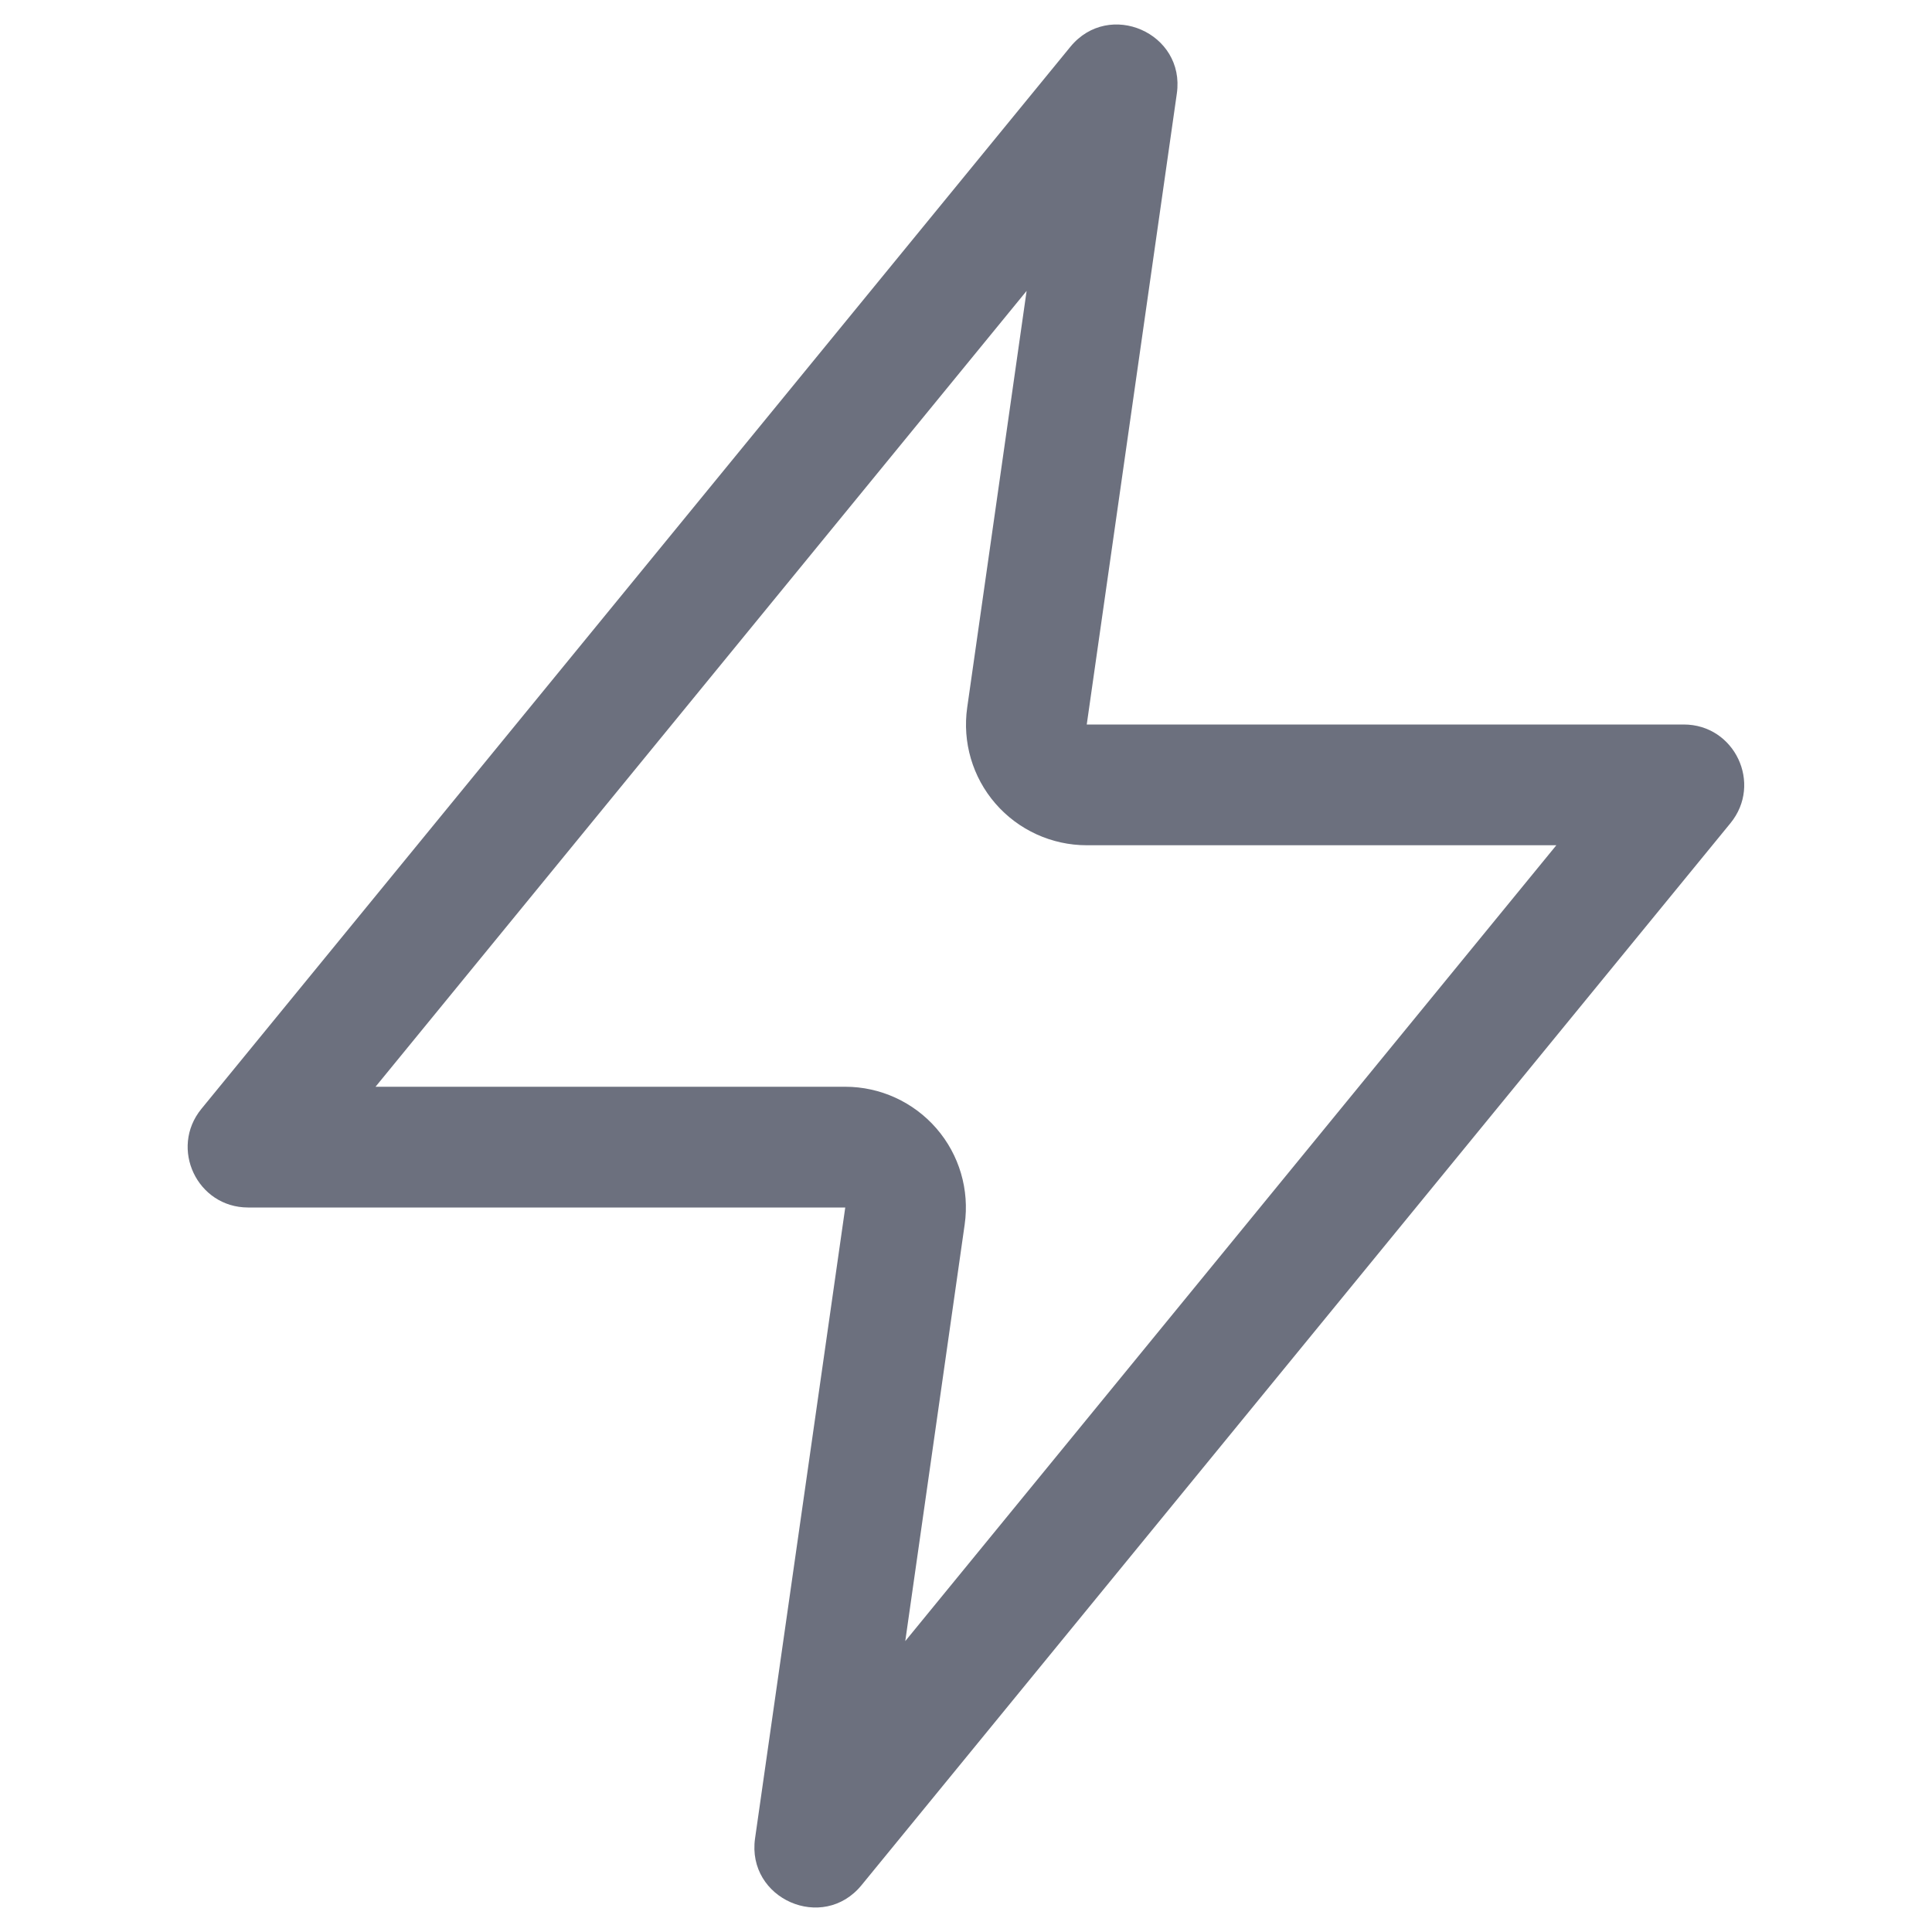
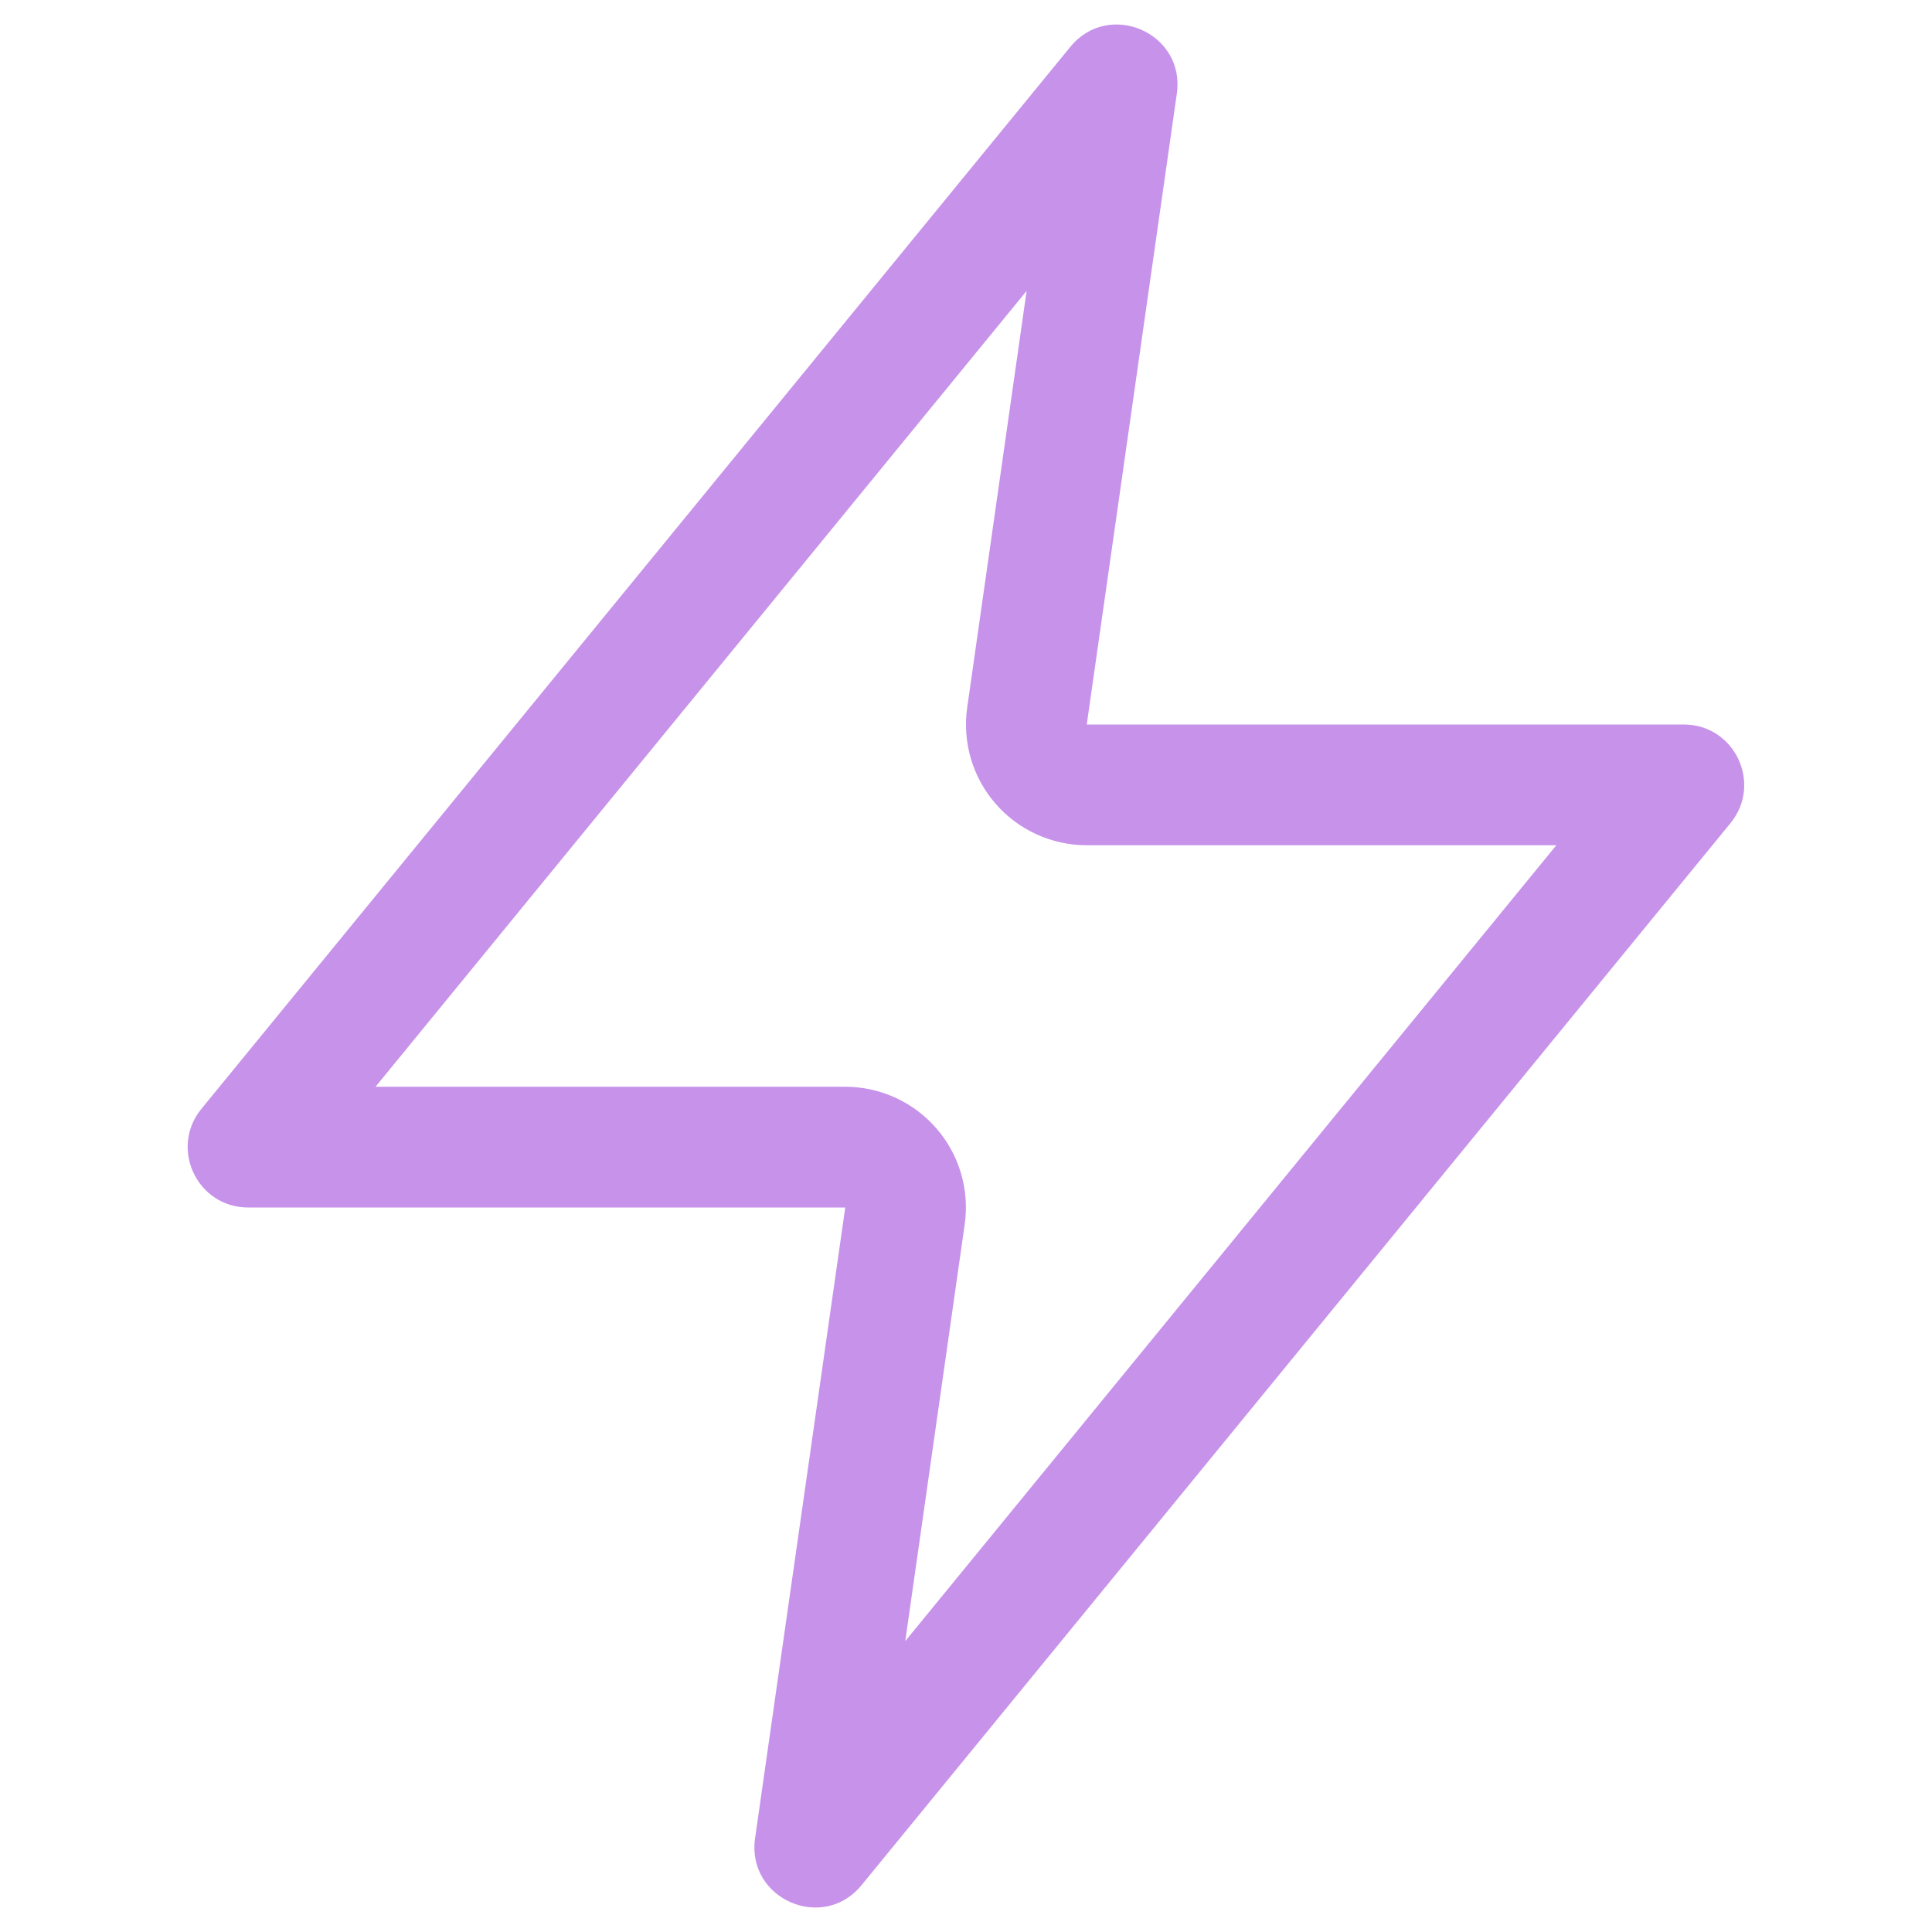
<svg xmlns="http://www.w3.org/2000/svg" width="16" height="16" viewBox="0 0 16 16" fill="none">
-   <path fill-rule="evenodd" clip-rule="evenodd" d="M8.244 6.655C8.054 6.436 7.969 6.146 8.01 5.859L8.502 2.409L3.11 9H7C7.289 9 7.565 9.126 7.755 9.345C7.945 9.564 8.03 9.854 7.989 10.141L7.497 13.591L12.889 7H9C8.71 7 8.434 6.874 8.244 6.655ZM9.746 0.775C9.818 0.274 9.185 -0.004 8.864 0.388L1.668 9.183C1.401 9.51 1.633 10 2.055 10H7L6.253 15.225C6.182 15.726 6.815 16.004 7.135 15.612L14.331 6.817C14.598 6.49 14.366 6 13.944 6H9L9.746 0.775Z" fill="#6C707E" />
+   <path fill-rule="evenodd" clip-rule="evenodd" d="M8.244 6.655C8.054 6.436 7.969 6.146 8.01 5.859L8.502 2.409L3.11 9H7C7.289 9 7.565 9.126 7.755 9.345C7.945 9.564 8.03 9.854 7.989 10.141L7.497 13.591L12.889 7H9C8.71 7 8.434 6.874 8.244 6.655ZM9.746 0.775C9.818 0.274 9.185 -0.004 8.864 0.388L1.668 9.183C1.401 9.51 1.633 10 2.055 10H7L6.253 15.225C6.182 15.726 6.815 16.004 7.135 15.612L14.331 6.817C14.598 6.49 14.366 6 13.944 6H9L9.746 0.775Z" fill="#C792EA" />
</svg>
